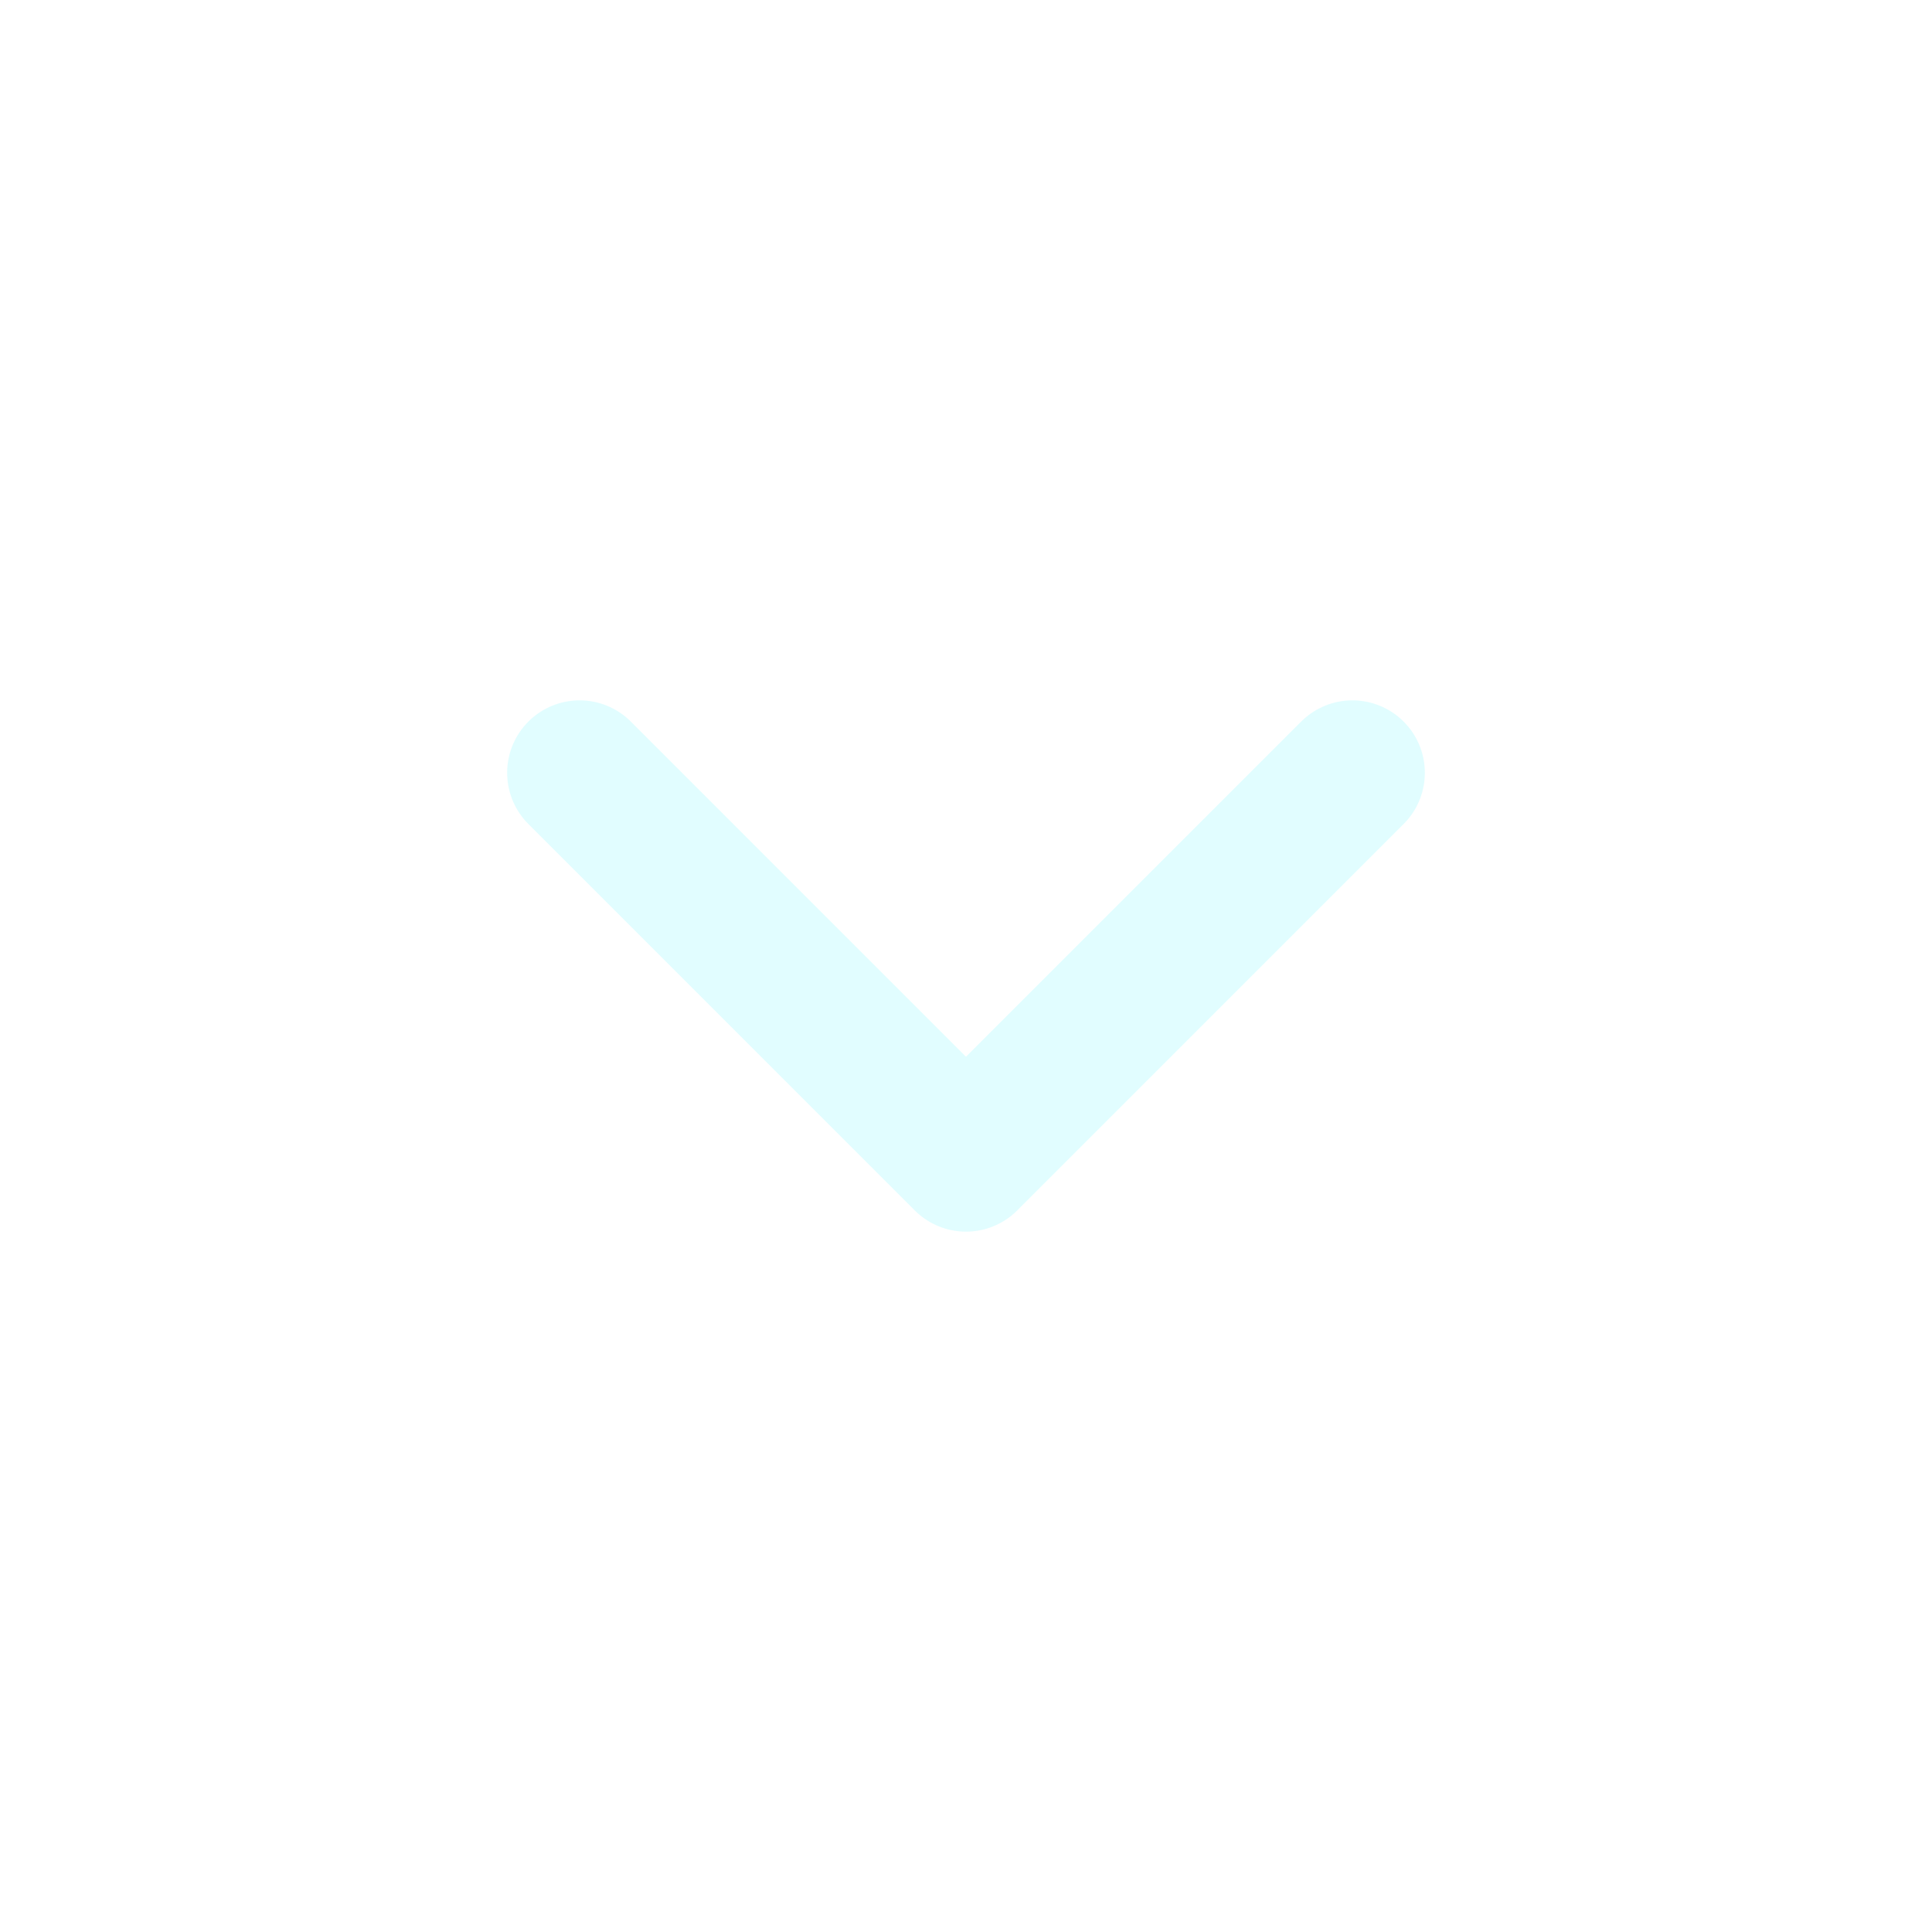
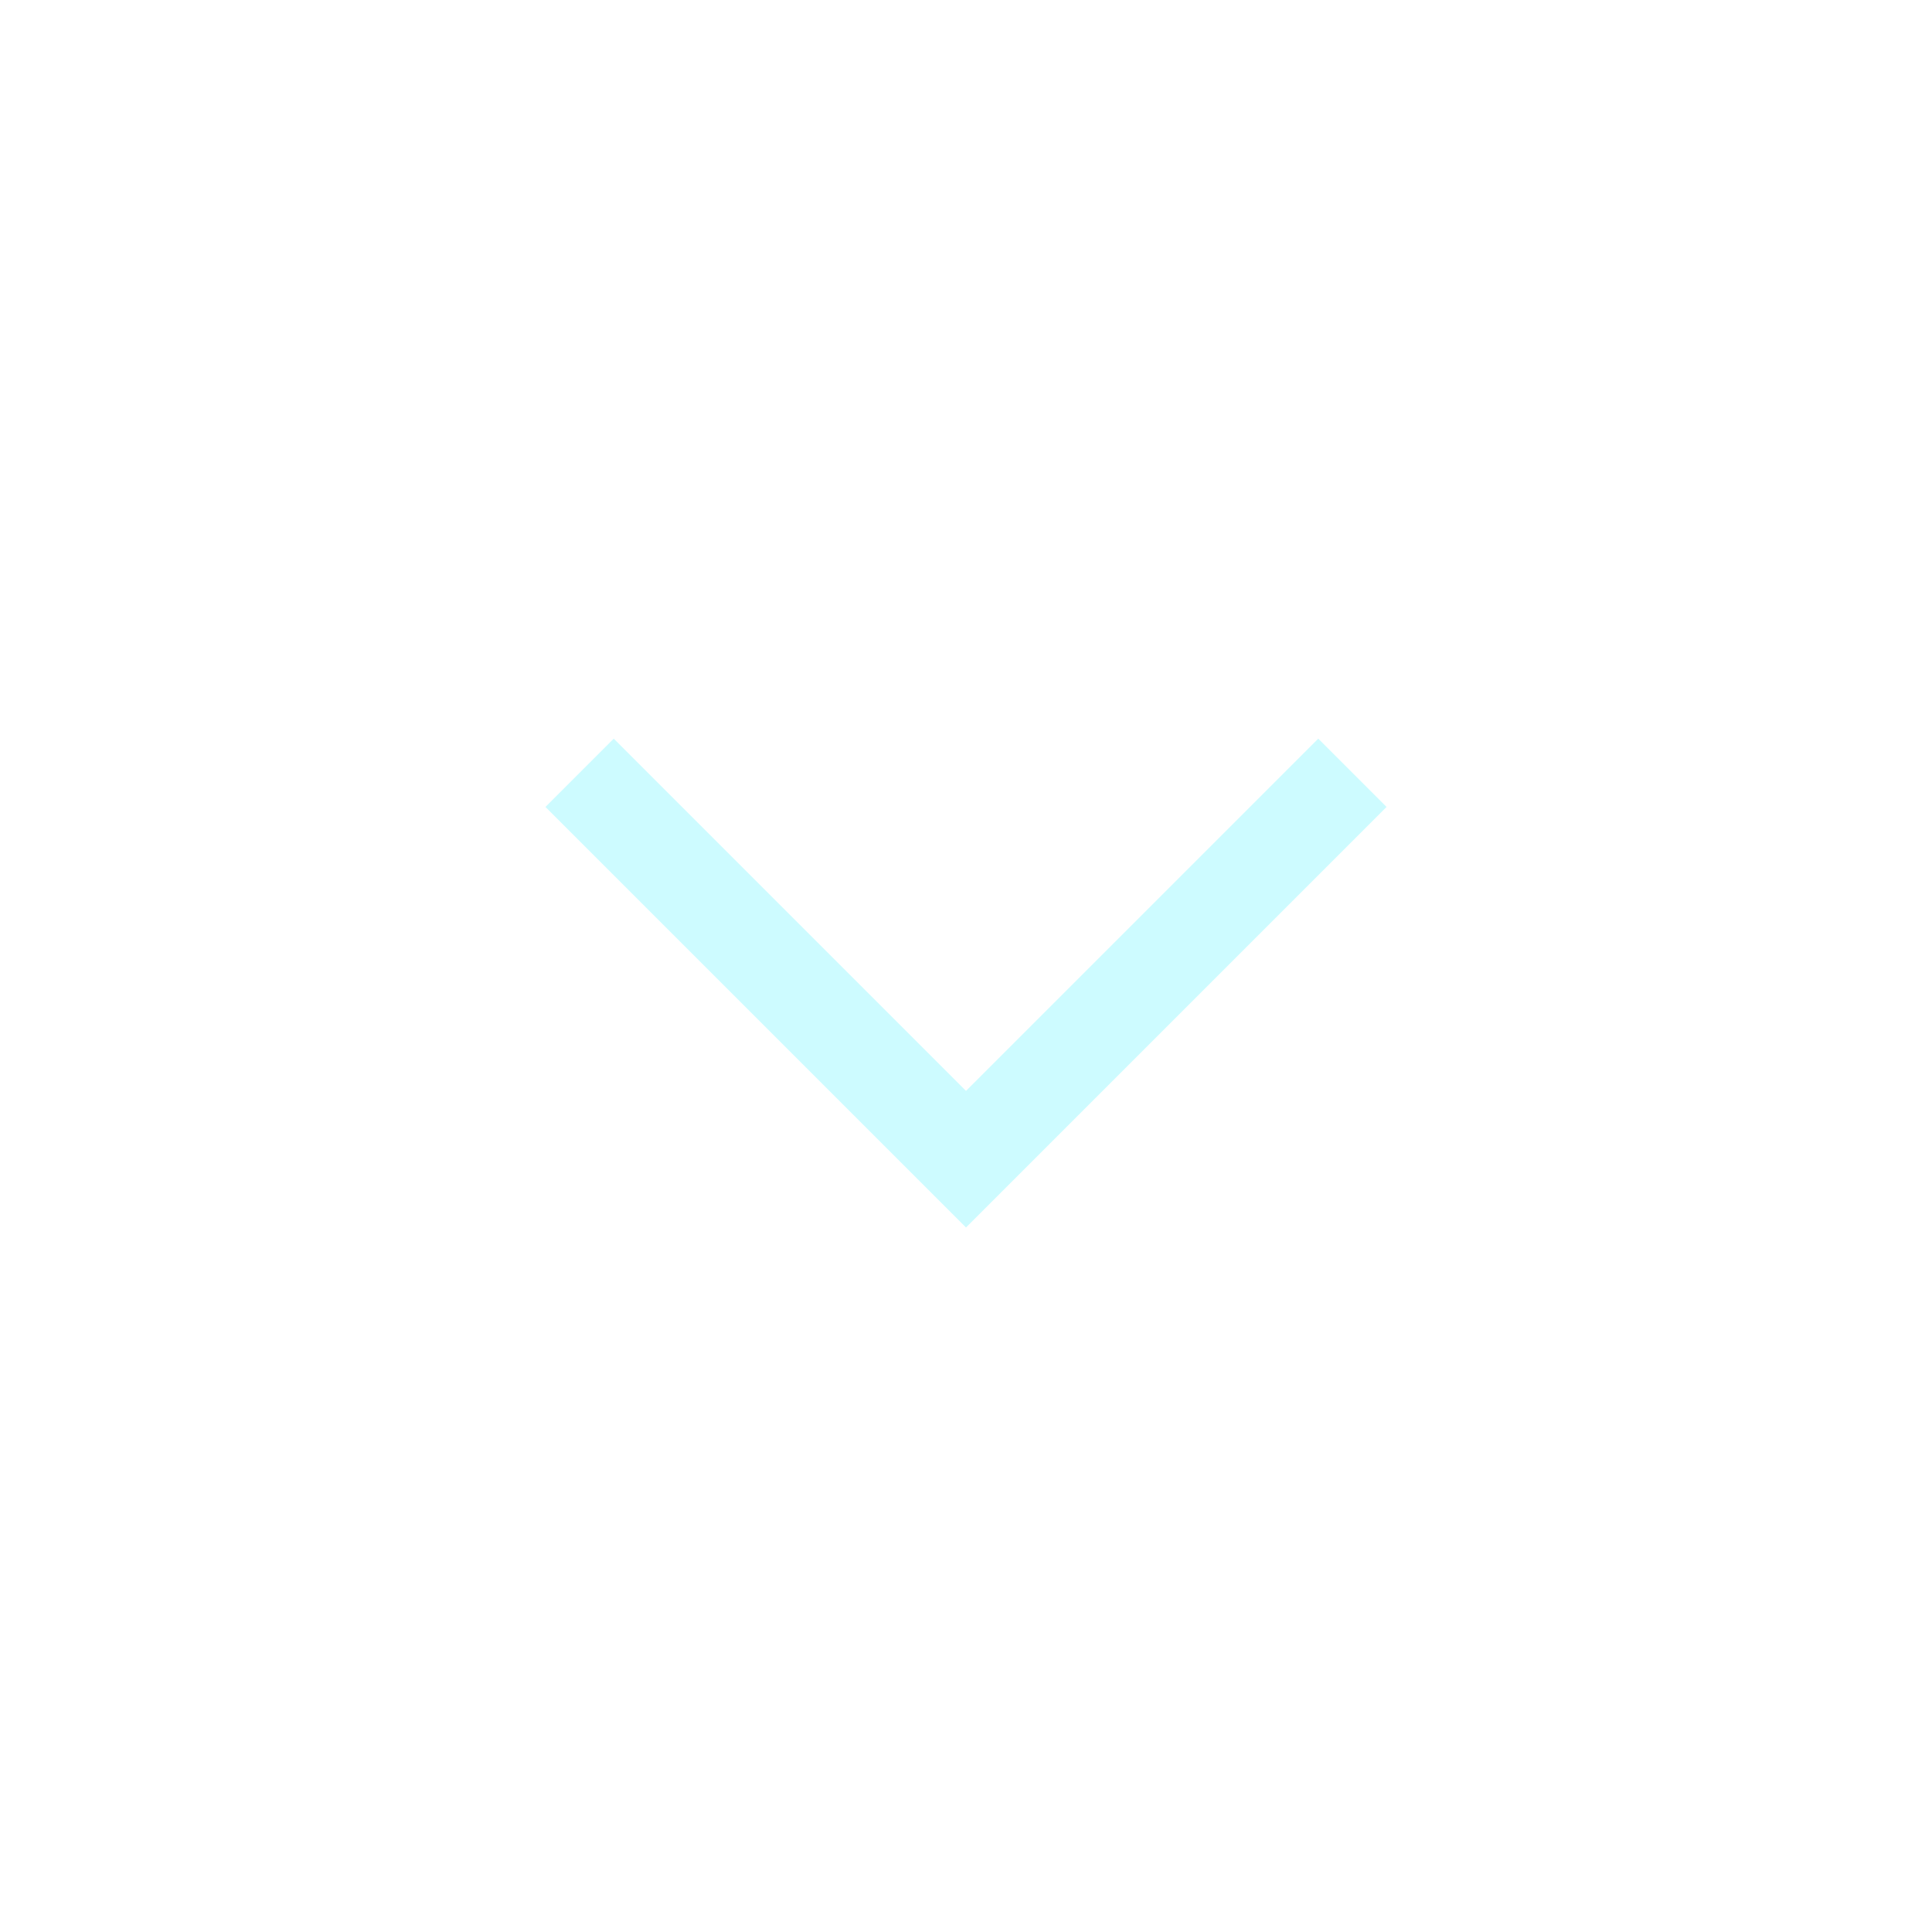
<svg xmlns="http://www.w3.org/2000/svg" width="20" height="20" viewBox="0 0 20 20" fill="none">
-   <path d="M14 8L10 12L6 8" stroke="#CDFBFF" stroke-opacity="0.6" stroke-width="1.5" stroke-linecap="round" stroke-linejoin="round" />
+   <path d="M14 8L10 12L6 8" stroke="#CDFBFF" strokeOpacity="0.6" strokeWidth="1.5" strokeLinecap="round" strokeLinejoin="round" />
</svg>
